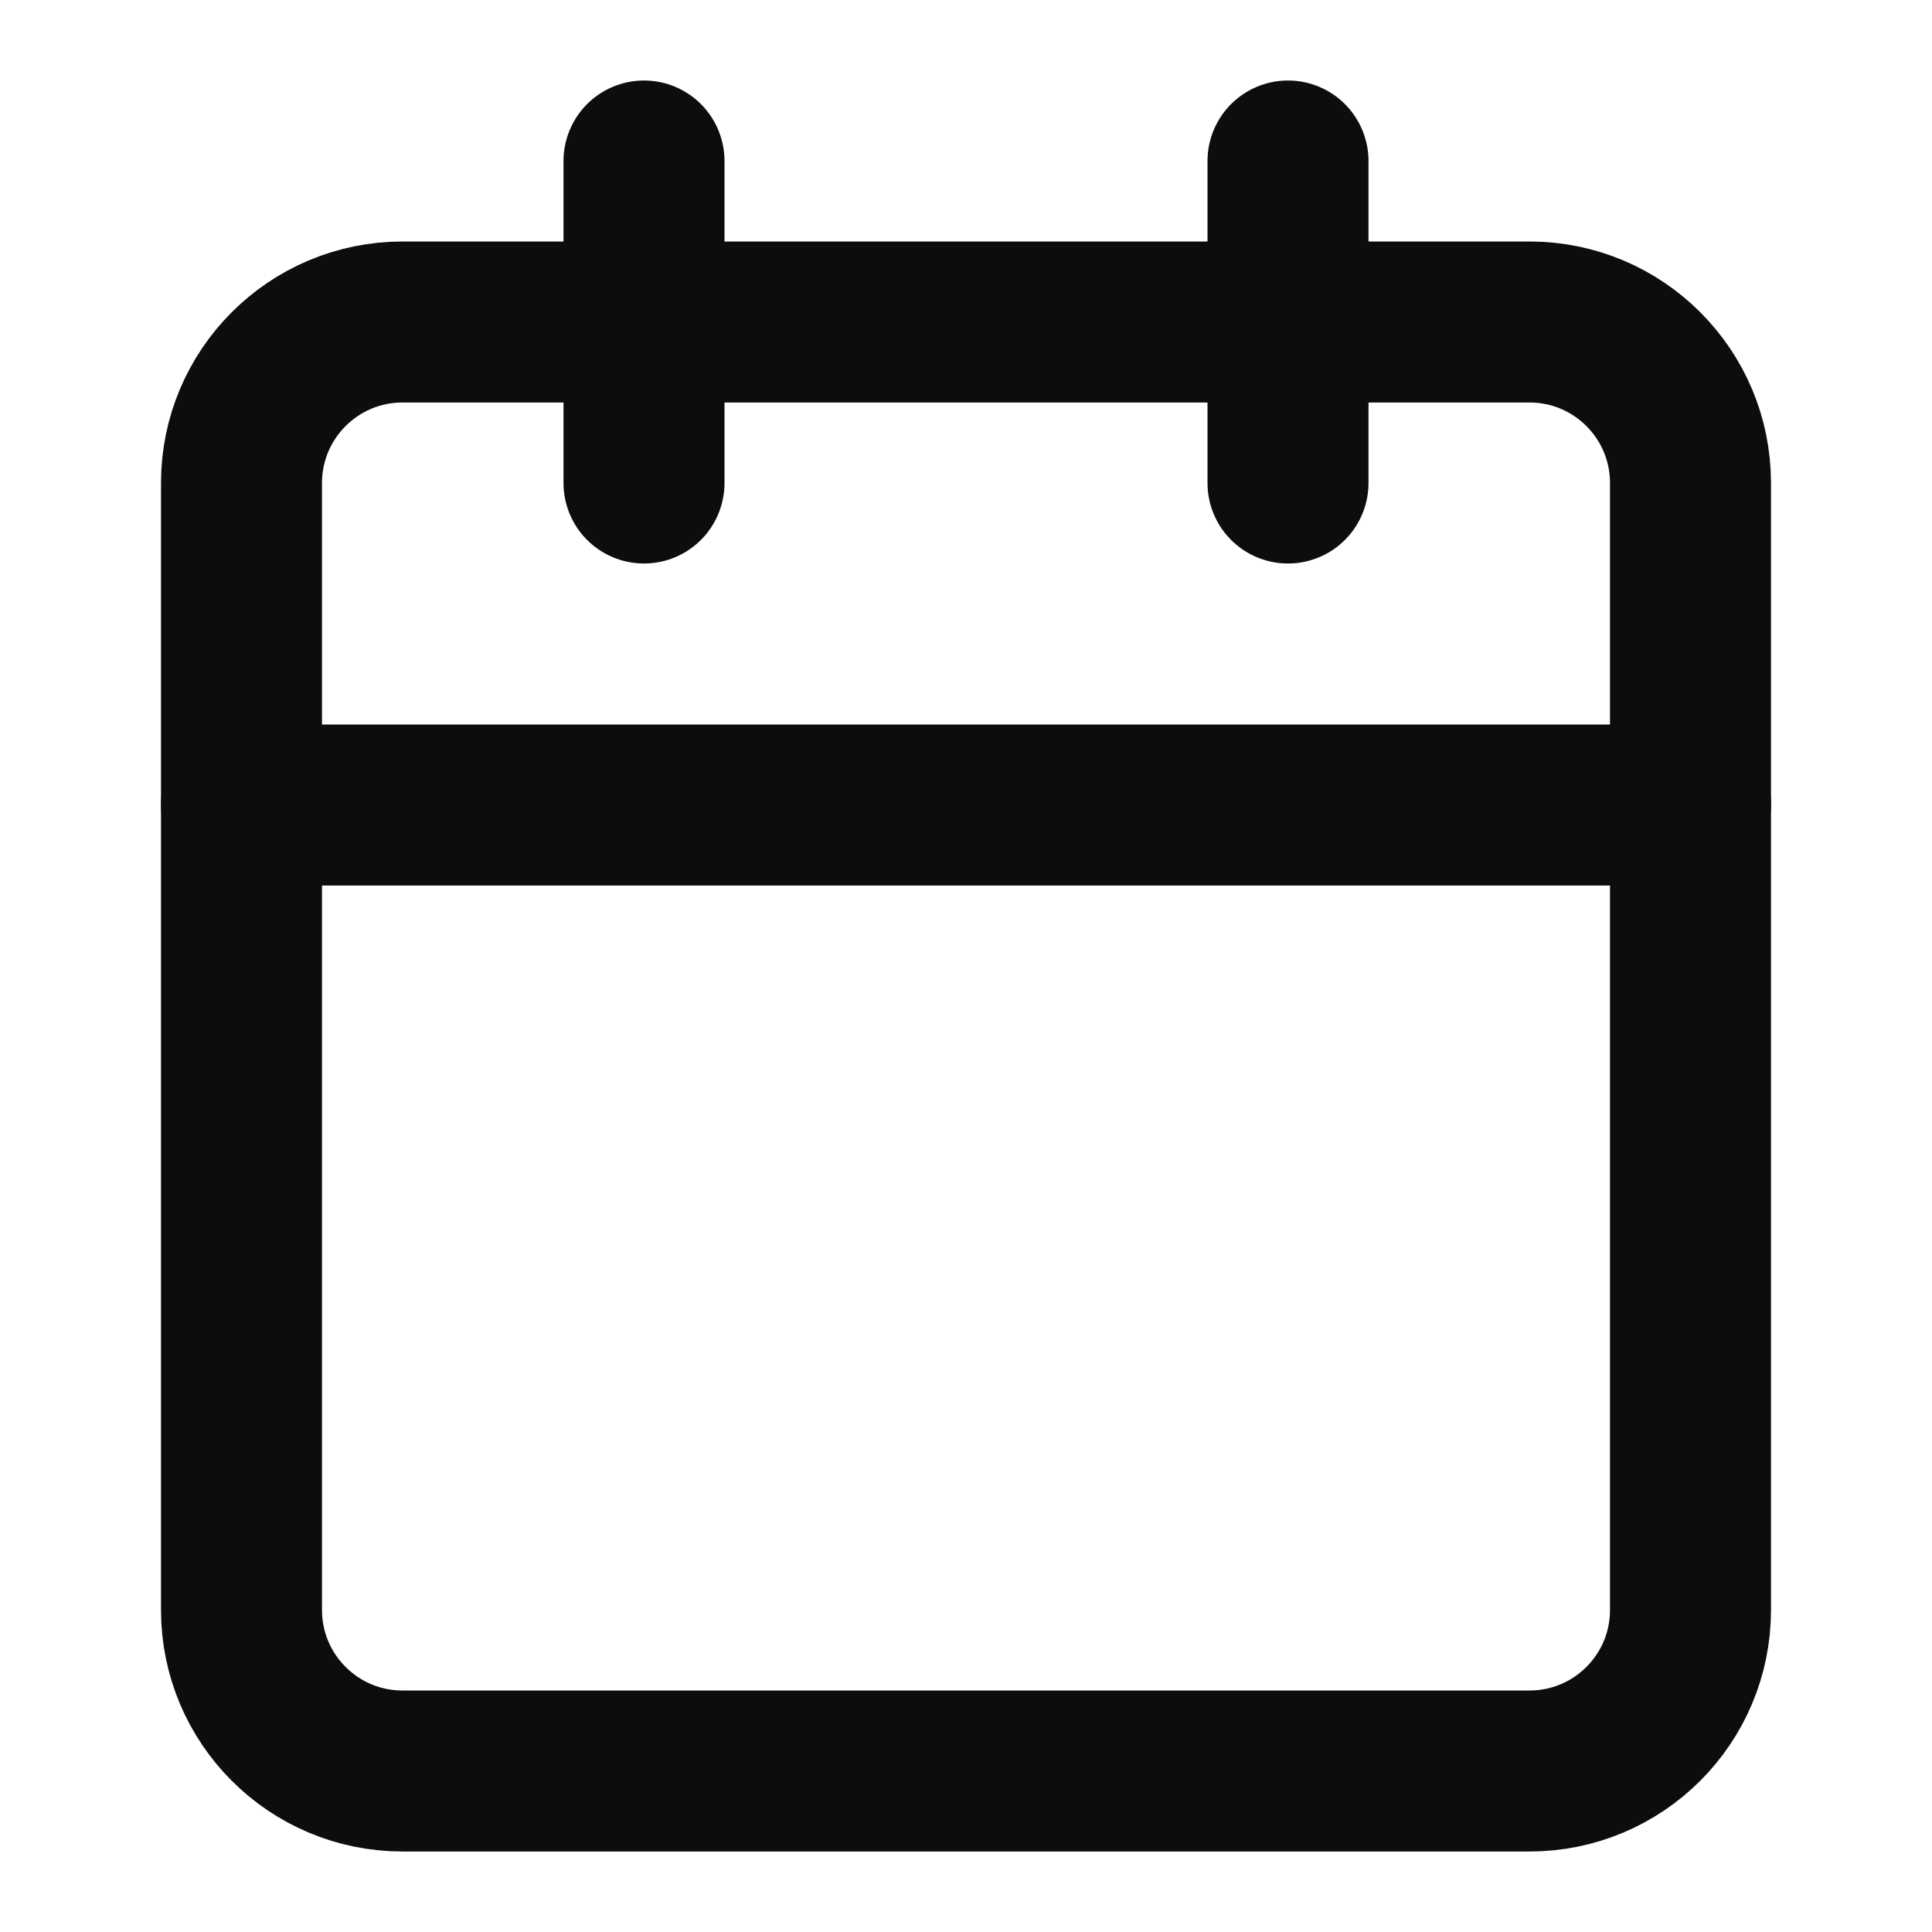
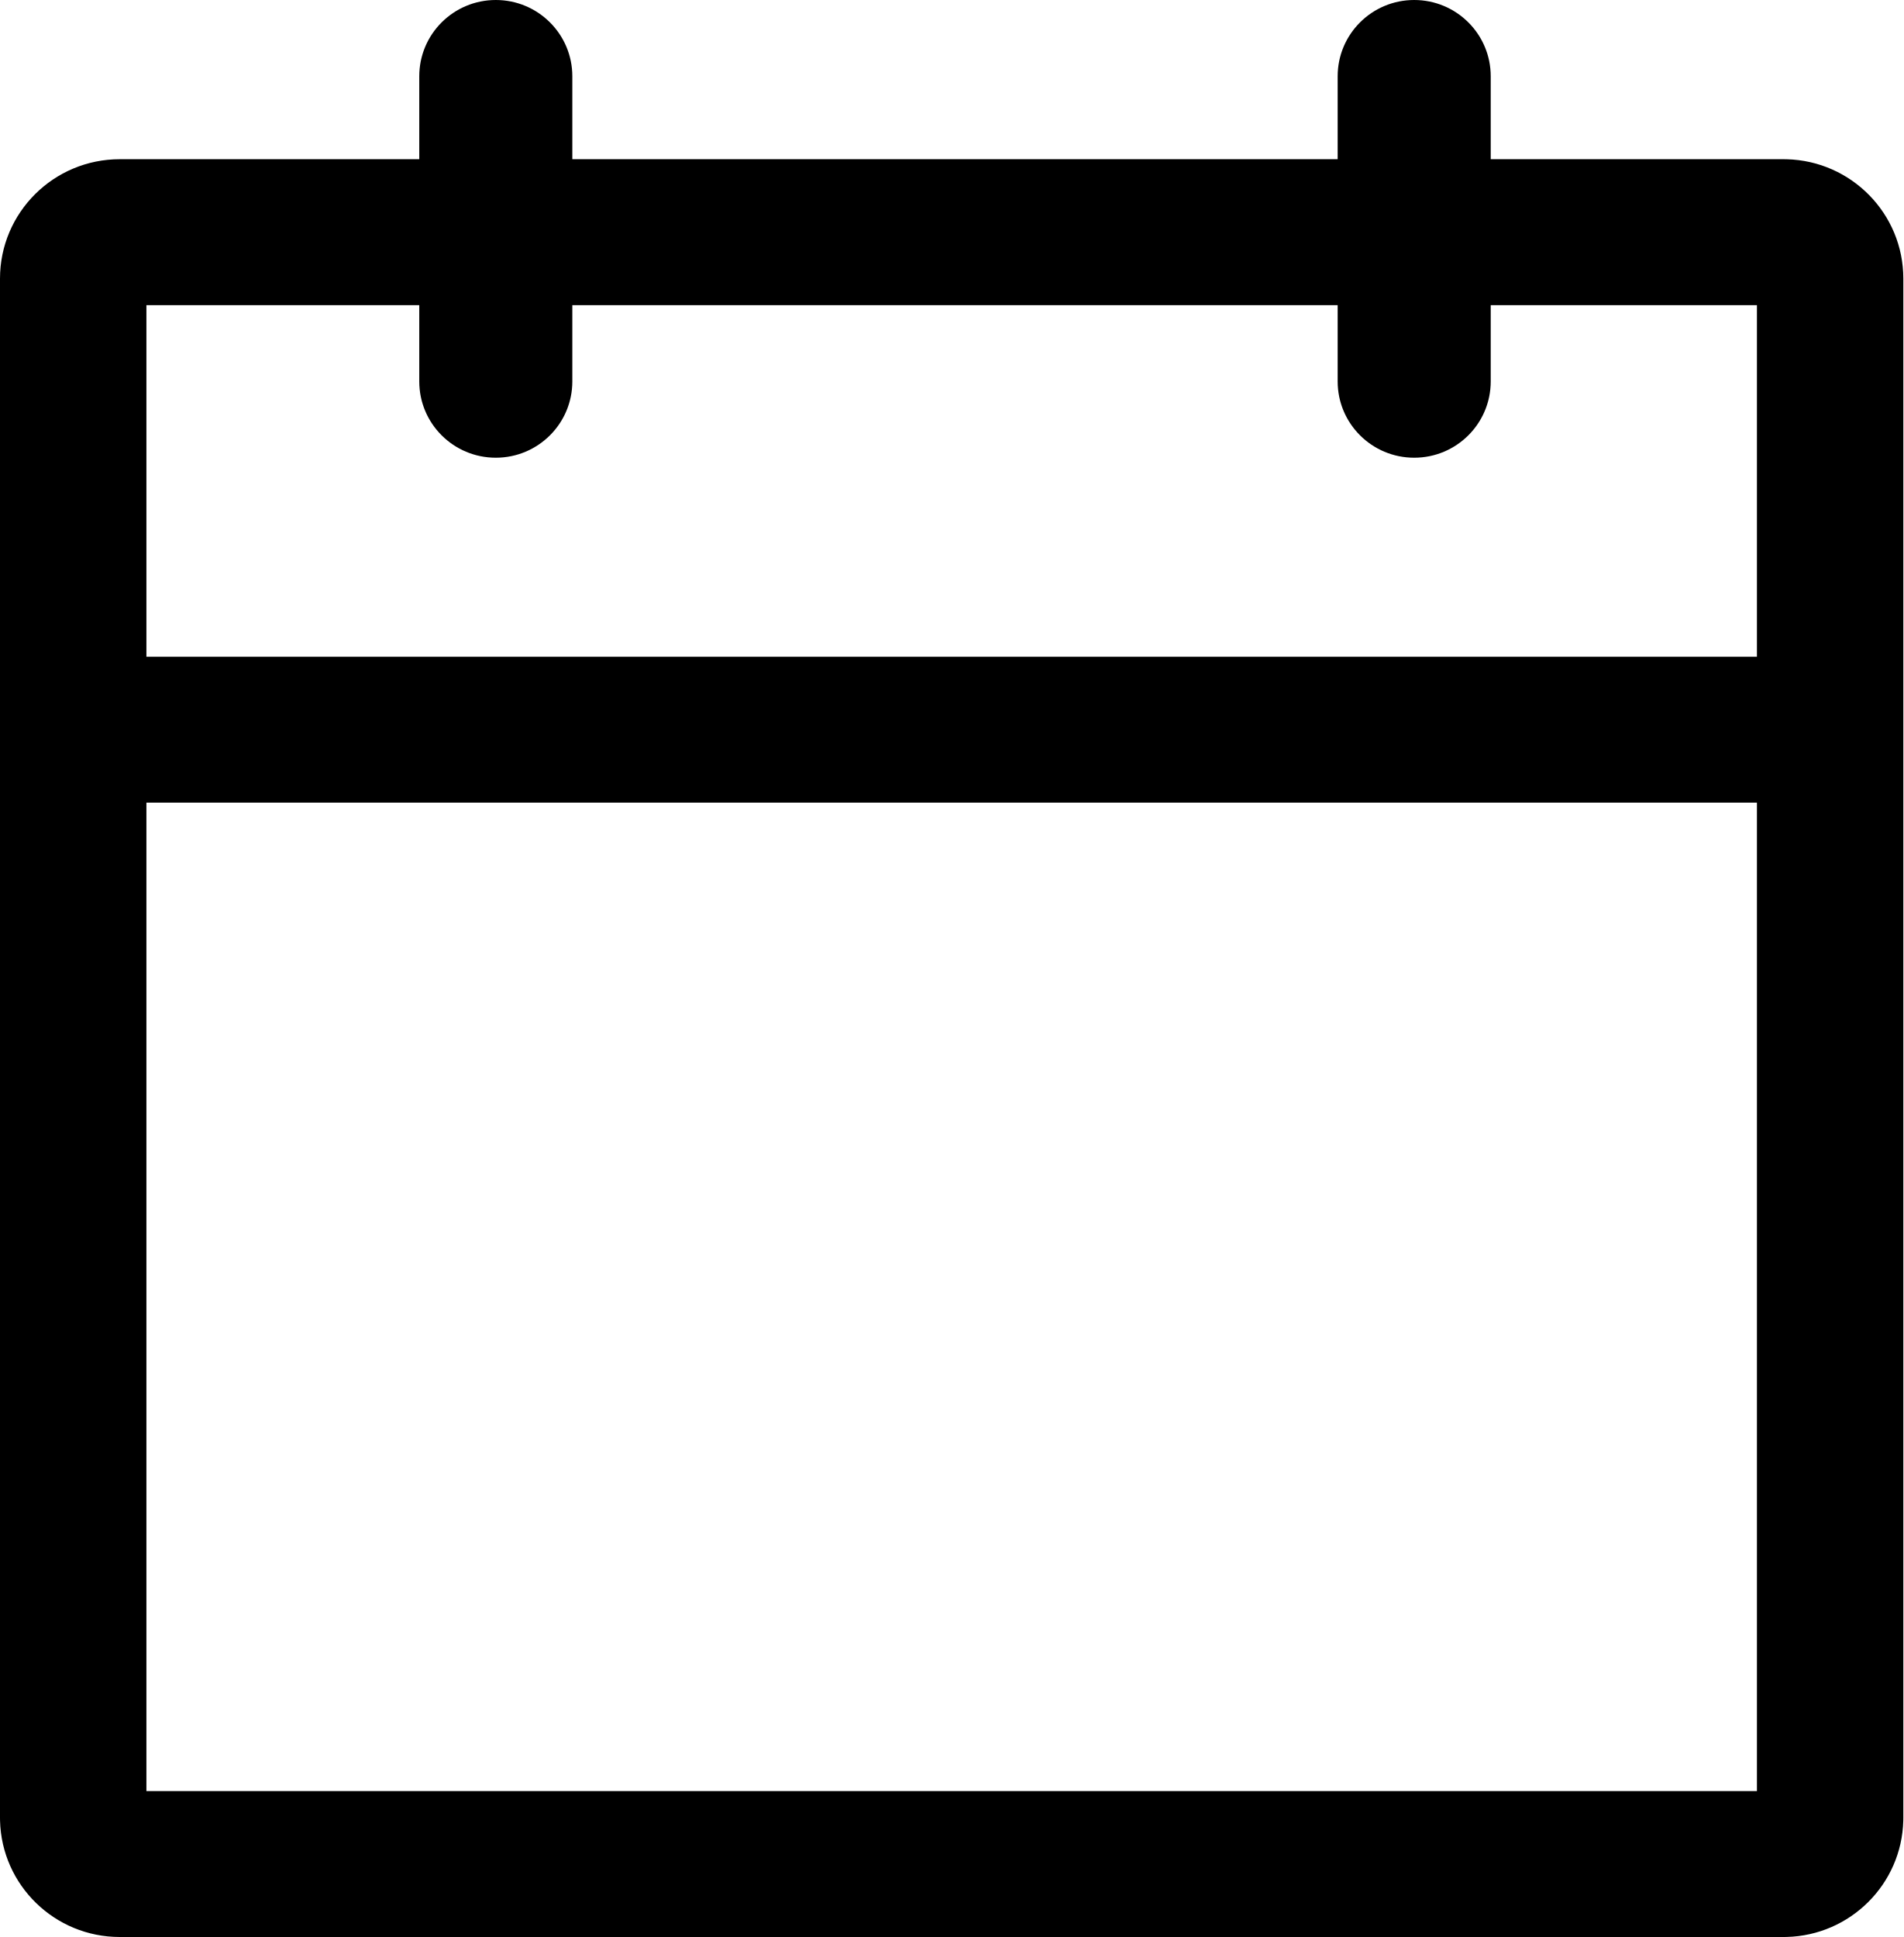
- <svg xmlns="http://www.w3.org/2000/svg" width="24" height="24" viewBox="0 0 24 24" fill="none" stroke="#0d0d0d" stroke-width="2" stroke-linecap="round" stroke-linejoin="round">
-   <rect x="3" y="4" width="18" height="18" rx="2" />
-   <line x1="16" y1="2" x2="16" y2="6" />
-   <line x1="8" y1="2" x2="8" y2="6" />
-   <line x1="3" y1="10" x2="21" y2="10" />
+ <svg xmlns="http://www.w3.org/2000/svg" width="336" height="342" viewBox="0 0 336 342" fill="none">
+   <path fill-rule="evenodd" clip-rule="evenodd" d="M249.65 0C257.112 3.25161e-07 263.161 6.03 263.161 13.469V28.11H314.853L315.399 28.116C326.826 28.405 336 37.73 336 49.192V320.918L335.993 321.462C335.708 332.673 326.644 341.709 315.399 341.993L314.853 342H21.147C9.65 342 0.297 332.854 0.007 321.462L0 320.918V49.192C6.05551e-07 37.548 9.468 28.11 21.147 28.11H74.014V13.469C74.014 6.03 80.063 8.82197e-07 87.525 0C94.986 3.25161e-07 101.035 6.03 101.035 13.469V28.11H236.14V13.469C236.14 6.03 242.189 8.82197e-07 249.65 0ZM25.846 316.233H310.154V141.719H25.846V316.233ZM25.846 115.952H310.154V53.877H263.161V67.346C263.161 74.785 257.112 80.815 249.65 80.815C242.189 80.815 236.14 74.785 236.14 67.346V53.877H101.035V67.346C101.035 74.785 94.986 80.815 87.525 80.815C80.063 80.815 74.014 74.785 74.014 67.346V53.877H25.846V115.952Z" fill="currentColor" />
</svg>
